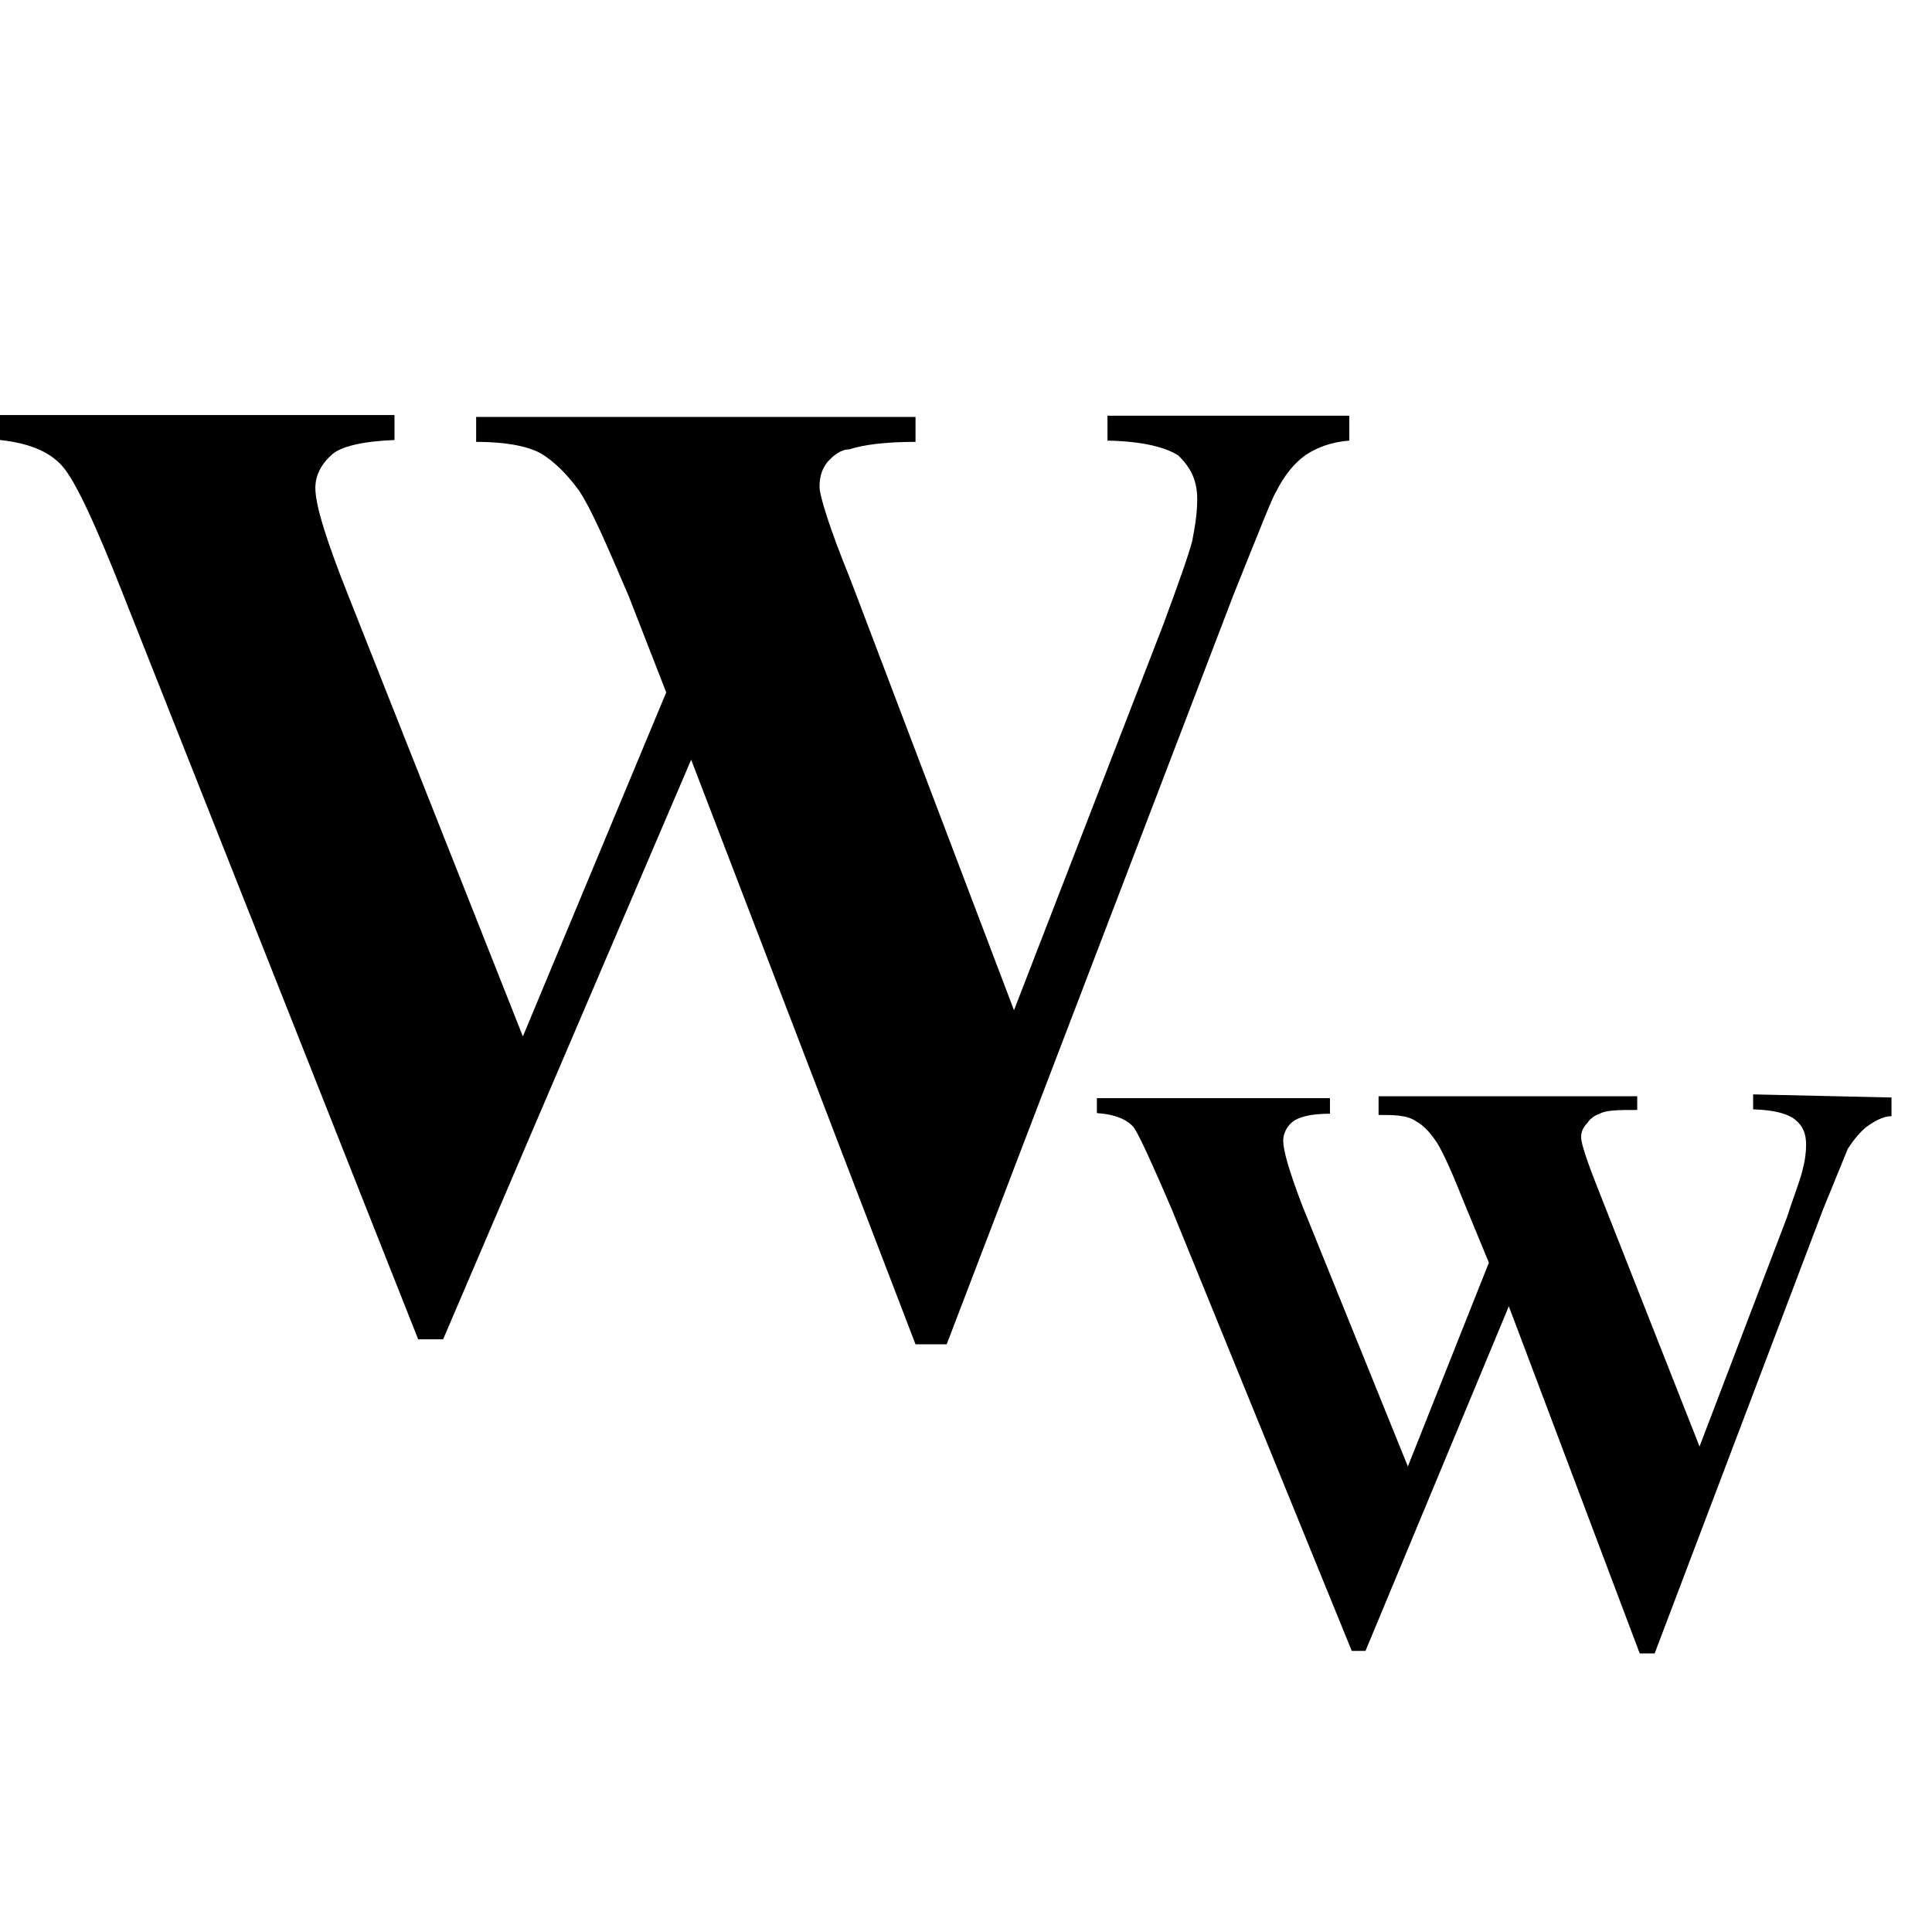
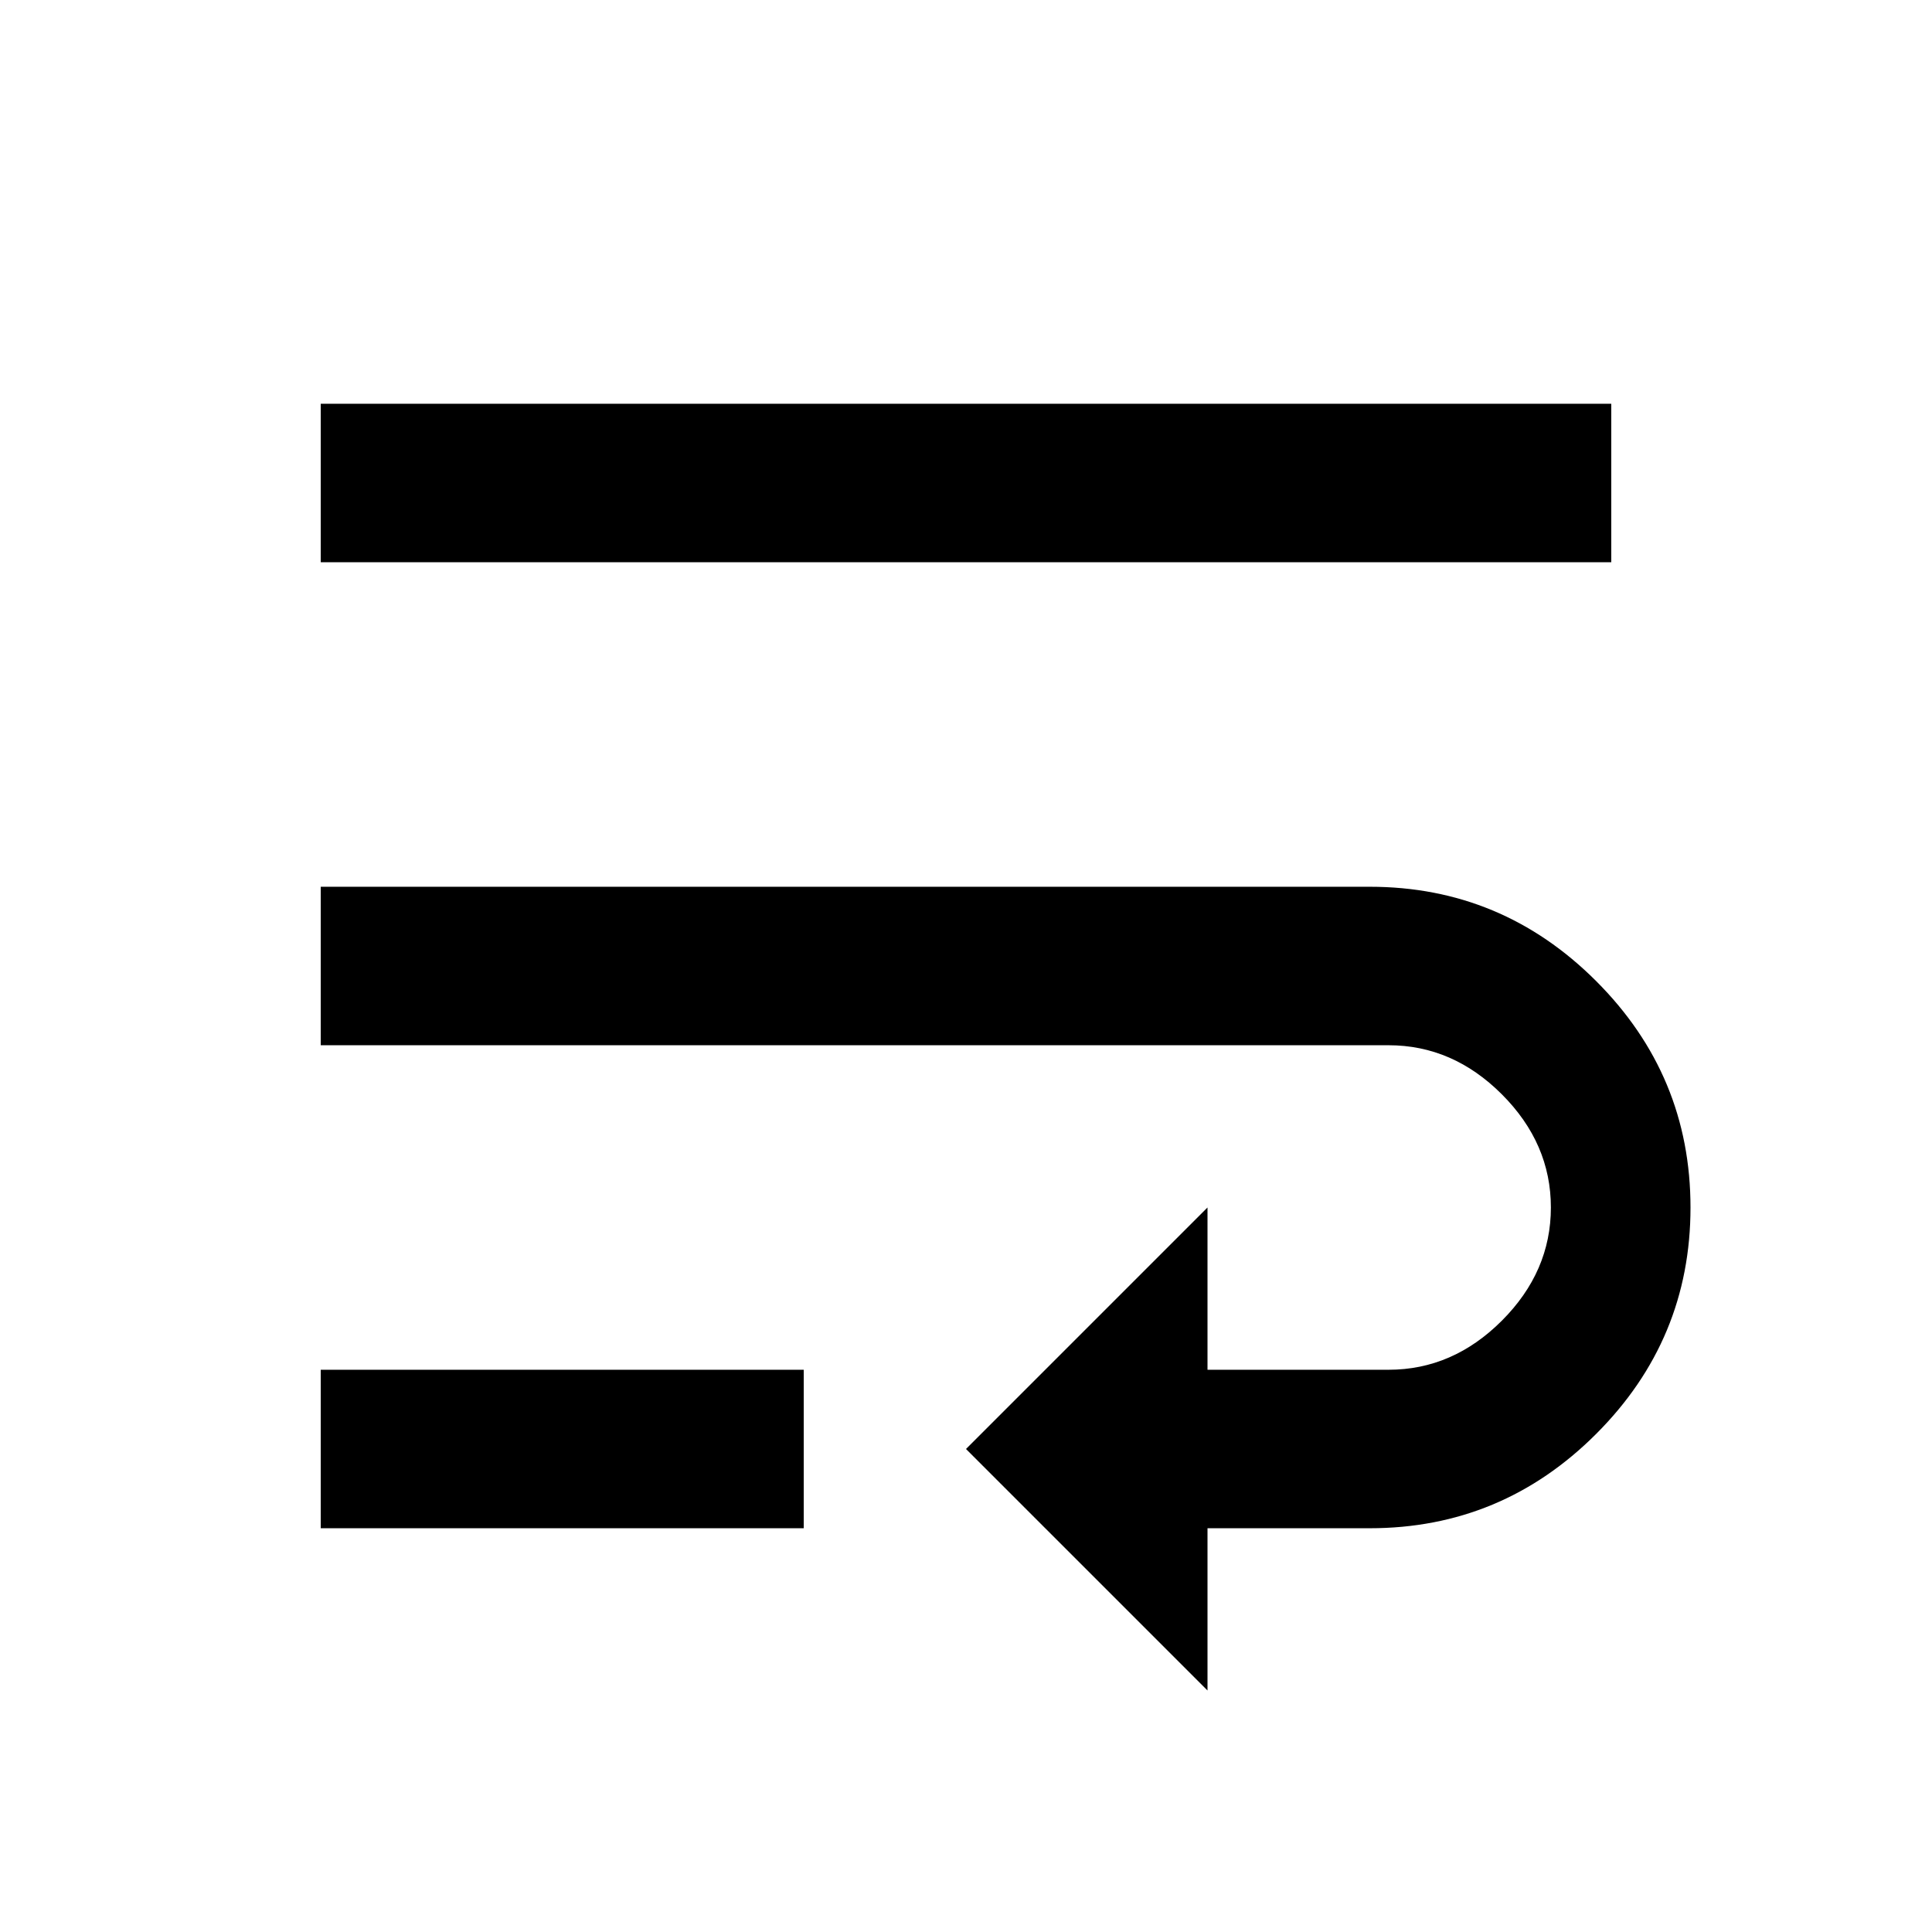
- <svg xmlns="http://www.w3.org/2000/svg" width="32" height="32" viewBox="1 0 30 31">
-   <path d="M22.15 6.67v.4c-.27.02-.5.1-.7.23-.18.13-.34.32-.48.6-.05.07-.27.63-.68 1.65l-4.6 12.02h-.5l-3.6-9.38-3.98 9.3h-.4L2.5 9.6c-.47-1.2-.8-1.9-1-2.12-.2-.23-.53-.37-1-.42v-.4h6.33v.4c-.5.02-.85.1-1 .23-.18.16-.27.34-.27.54 0 .28.18.85.53 1.73l2.8 7.07 2.3-5.52-.6-1.54c-.36-.84-.6-1.4-.8-1.7-.2-.27-.4-.47-.62-.6-.23-.12-.58-.18-1.03-.18v-.4h7.05v.4c-.5 0-.85.05-1.06.12-.14 0-.26.1-.35.2-.08.1-.13.22-.13.4 0 .14.15.64.5 1.5l2.62 6.9 2.4-6.2c.24-.65.4-1.1.46-1.33.05-.25.08-.47.08-.67 0-.3-.1-.5-.3-.7-.2-.13-.57-.23-1.14-.24v-.4zm8.7 10.94v.3c-.15 0-.3.1-.4.17-.1.08-.2.2-.3.35l-.4.98-2.7 7.12h-.24l-2.1-5.57-2.3 5.53h-.22L19.3 19.4c-.3-.7-.5-1.14-.6-1.3-.1-.13-.3-.22-.6-.24v-.24h3.74v.25c-.3 0-.5.05-.6.13-.1.08-.15.2-.15.3 0 .17.1.5.3 1.03l1.7 4.2 1.3-3.27-.38-.92c-.2-.5-.34-.82-.45-1-.1-.15-.2-.27-.34-.35-.15-.1-.35-.1-.6-.1v-.3h4.15v.22c-.28 0-.5 0-.6.06-.1.03-.17.1-.2.15-.07.07-.1.14-.1.23 0 .1.1.4.3.9l1.6 4.06 1.4-3.67c.13-.4.23-.64.26-.8.03-.1.05-.25.05-.37 0-.18-.05-.3-.17-.4-.12-.1-.34-.16-.68-.17v-.24z" />
+ <svg xmlns="http://www.w3.org/2000/svg" width="768" height="768" viewBox="0 0 768 768">
+   <path d="M544.5 352.5q52.5 0 90 37.5t37.5 90-37.5 90-90 37.5H480V672l-96-96 96-96v64.5h72q25.5 0 45-19.5t19.5-45-19.5-45-45-19.5H127.5v-63h417zm96-192v63h-513v-63h513zm-513 447v-63h192v63h-192z" />
</svg>
